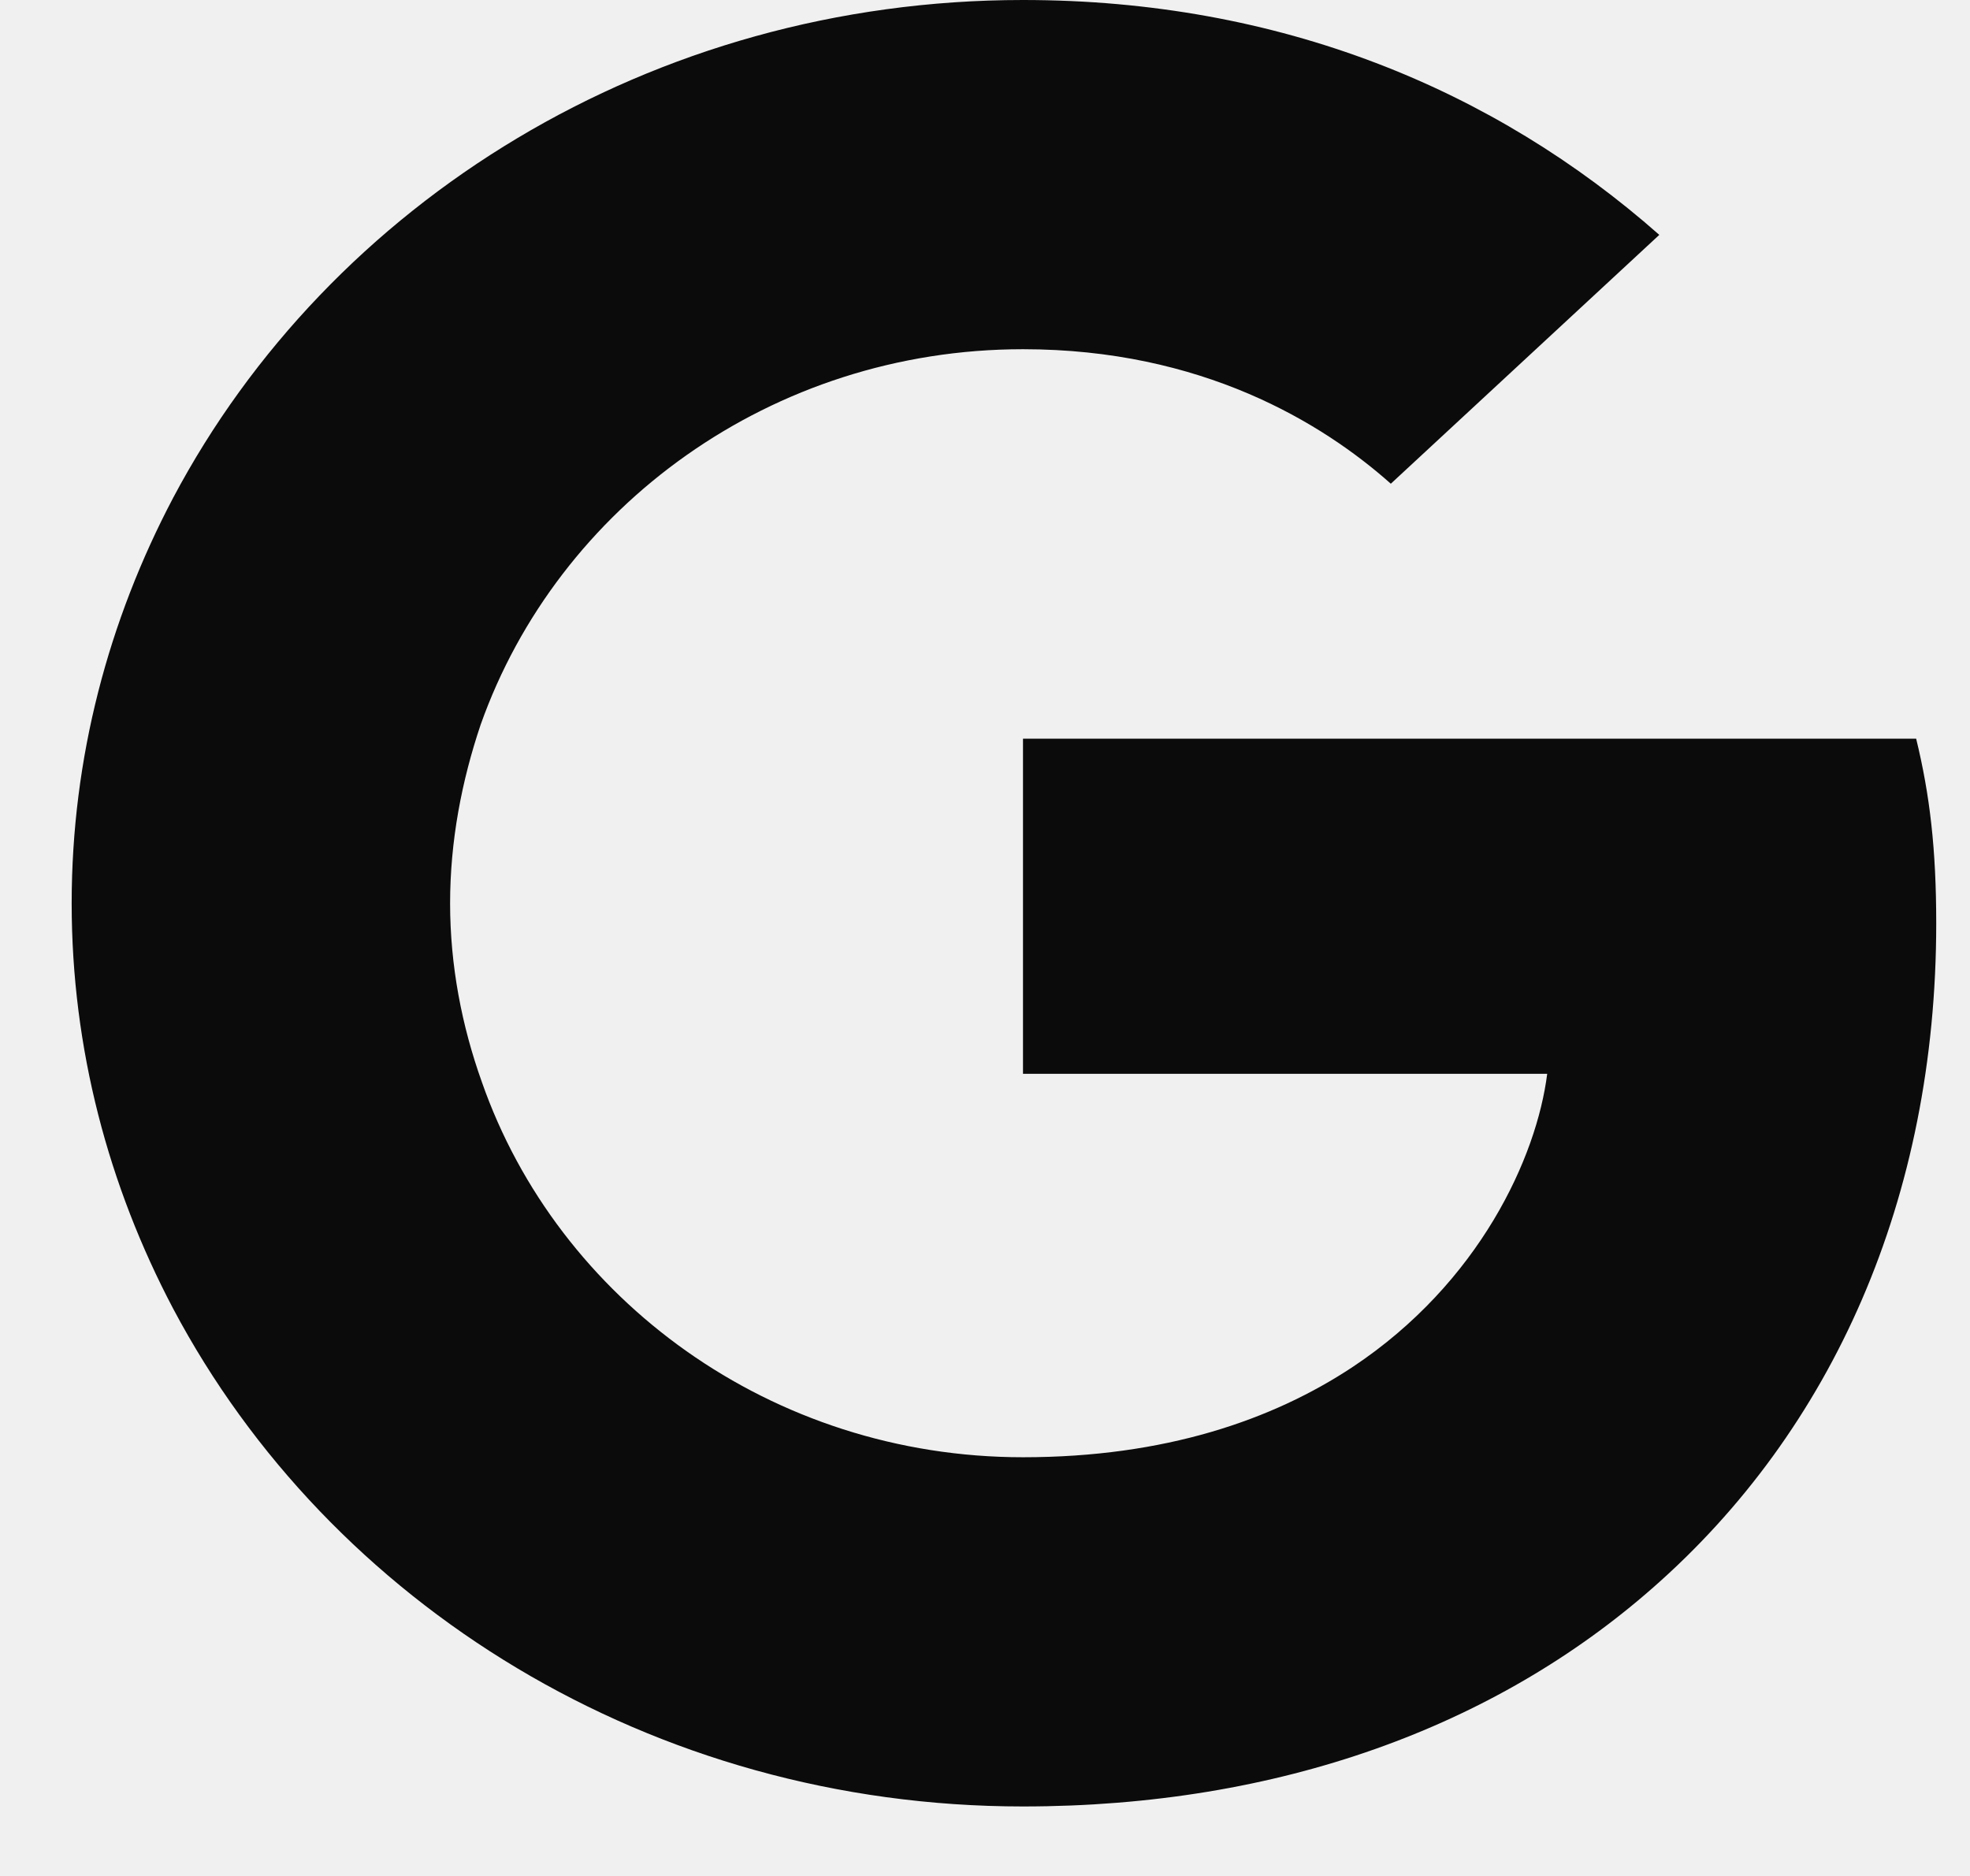
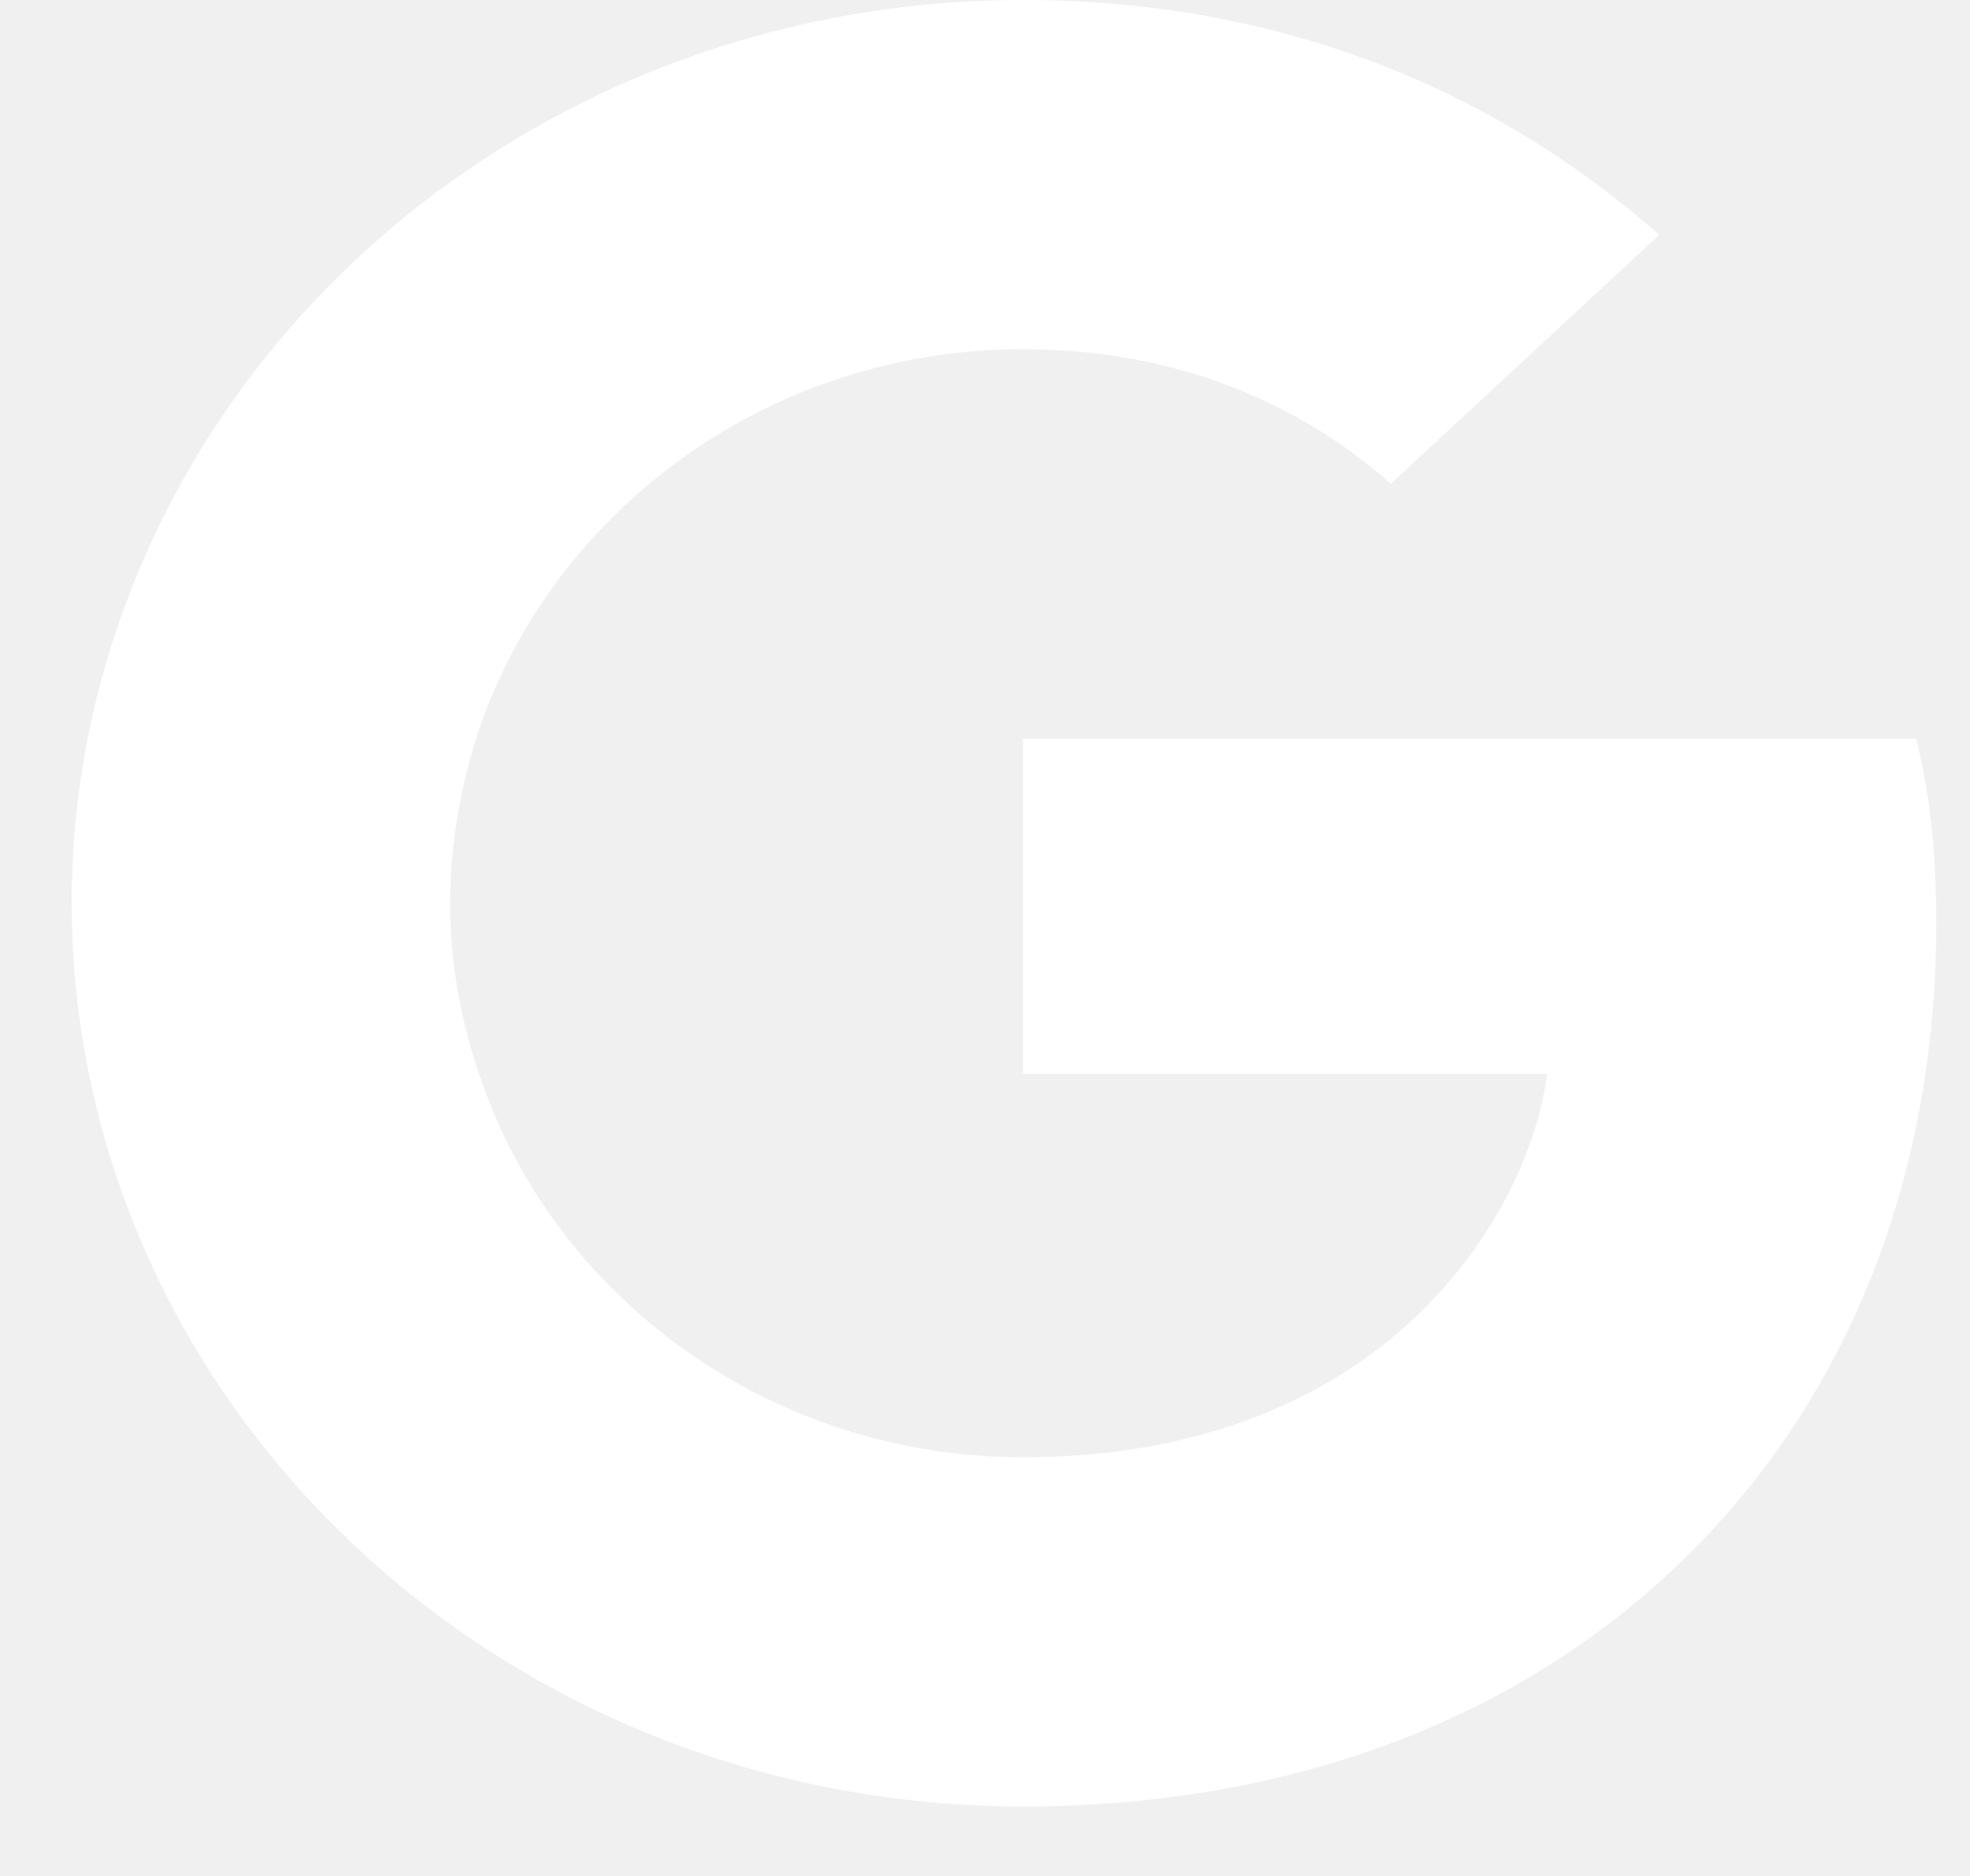
<svg xmlns="http://www.w3.org/2000/svg" width="21" height="20" viewBox="0 0 21 20" fill="none">
-   <path d="M20.64 9.844C20.64 9.052 20.572 8.474 20.426 7.875H10.905V11.448H16.493C16.381 12.337 15.772 13.674 14.42 14.573L14.401 14.692L17.412 16.907L17.62 16.927C19.535 15.247 20.64 12.775 20.64 9.844Z" fill="#0B0B0B" />
-   <path d="M10.905 19.259C13.643 19.259 15.941 18.403 17.62 16.927L14.42 14.573C13.564 15.14 12.415 15.536 10.905 15.536C8.223 15.536 5.947 13.856 5.136 11.534L5.017 11.544L1.887 13.844L1.846 13.952C3.513 17.098 6.939 19.259 10.905 19.259Z" fill="#0B0B0B" />
-   <path d="M5.136 11.534C4.922 10.935 4.798 10.293 4.798 9.63C4.798 8.966 4.922 8.324 5.124 7.725L5.119 7.598L1.949 5.26L1.846 5.307C1.158 6.612 0.764 8.078 0.764 9.63C0.764 11.181 1.158 12.647 1.846 13.952L5.136 11.534Z" fill="#0B0B0B" />
-   <path d="M10.905 3.723C12.809 3.723 14.093 4.505 14.826 5.157L17.688 2.504C15.93 0.952 13.643 0 10.905 0C6.939 0 3.513 2.161 1.846 5.307L5.124 7.725C5.947 5.403 8.223 3.723 10.905 3.723Z" fill="#0B0B0B" />
+   <path d="M20.64 9.844C20.64 9.052 20.572 8.474 20.426 7.875H10.905V11.448H16.493C16.381 12.337 15.772 13.674 14.42 14.573L14.401 14.692L17.412 16.907L17.62 16.927C19.535 15.247 20.64 12.775 20.64 9.844Z" fill="#FFFFFF" />
+   <path d="M10.905 19.259C13.643 19.259 15.941 18.403 17.62 16.927L14.42 14.573C13.564 15.14 12.415 15.536 10.905 15.536C8.223 15.536 5.947 13.856 5.136 11.534L5.017 11.544L1.887 13.844L1.846 13.952C3.513 17.098 6.939 19.259 10.905 19.259Z" fill="#FFFFFF" />
+   <path d="M5.136 11.534C4.922 10.935 4.798 10.293 4.798 9.63C4.798 8.966 4.922 8.324 5.124 7.725L5.119 7.598L1.949 5.26L1.846 5.307C1.158 6.612 0.764 8.078 0.764 9.63C0.764 11.181 1.158 12.647 1.846 13.952L5.136 11.534Z" fill="#FFFFFF" />
+   <path d="M10.905 3.723C12.809 3.723 14.093 4.505 14.826 5.157L17.688 2.504C15.93 0.952 13.643 0 10.905 0C6.939 0 3.513 2.161 1.846 5.307L5.124 7.725C5.947 5.403 8.223 3.723 10.905 3.723Z" fill="#FFFFFF" />
</svg>
